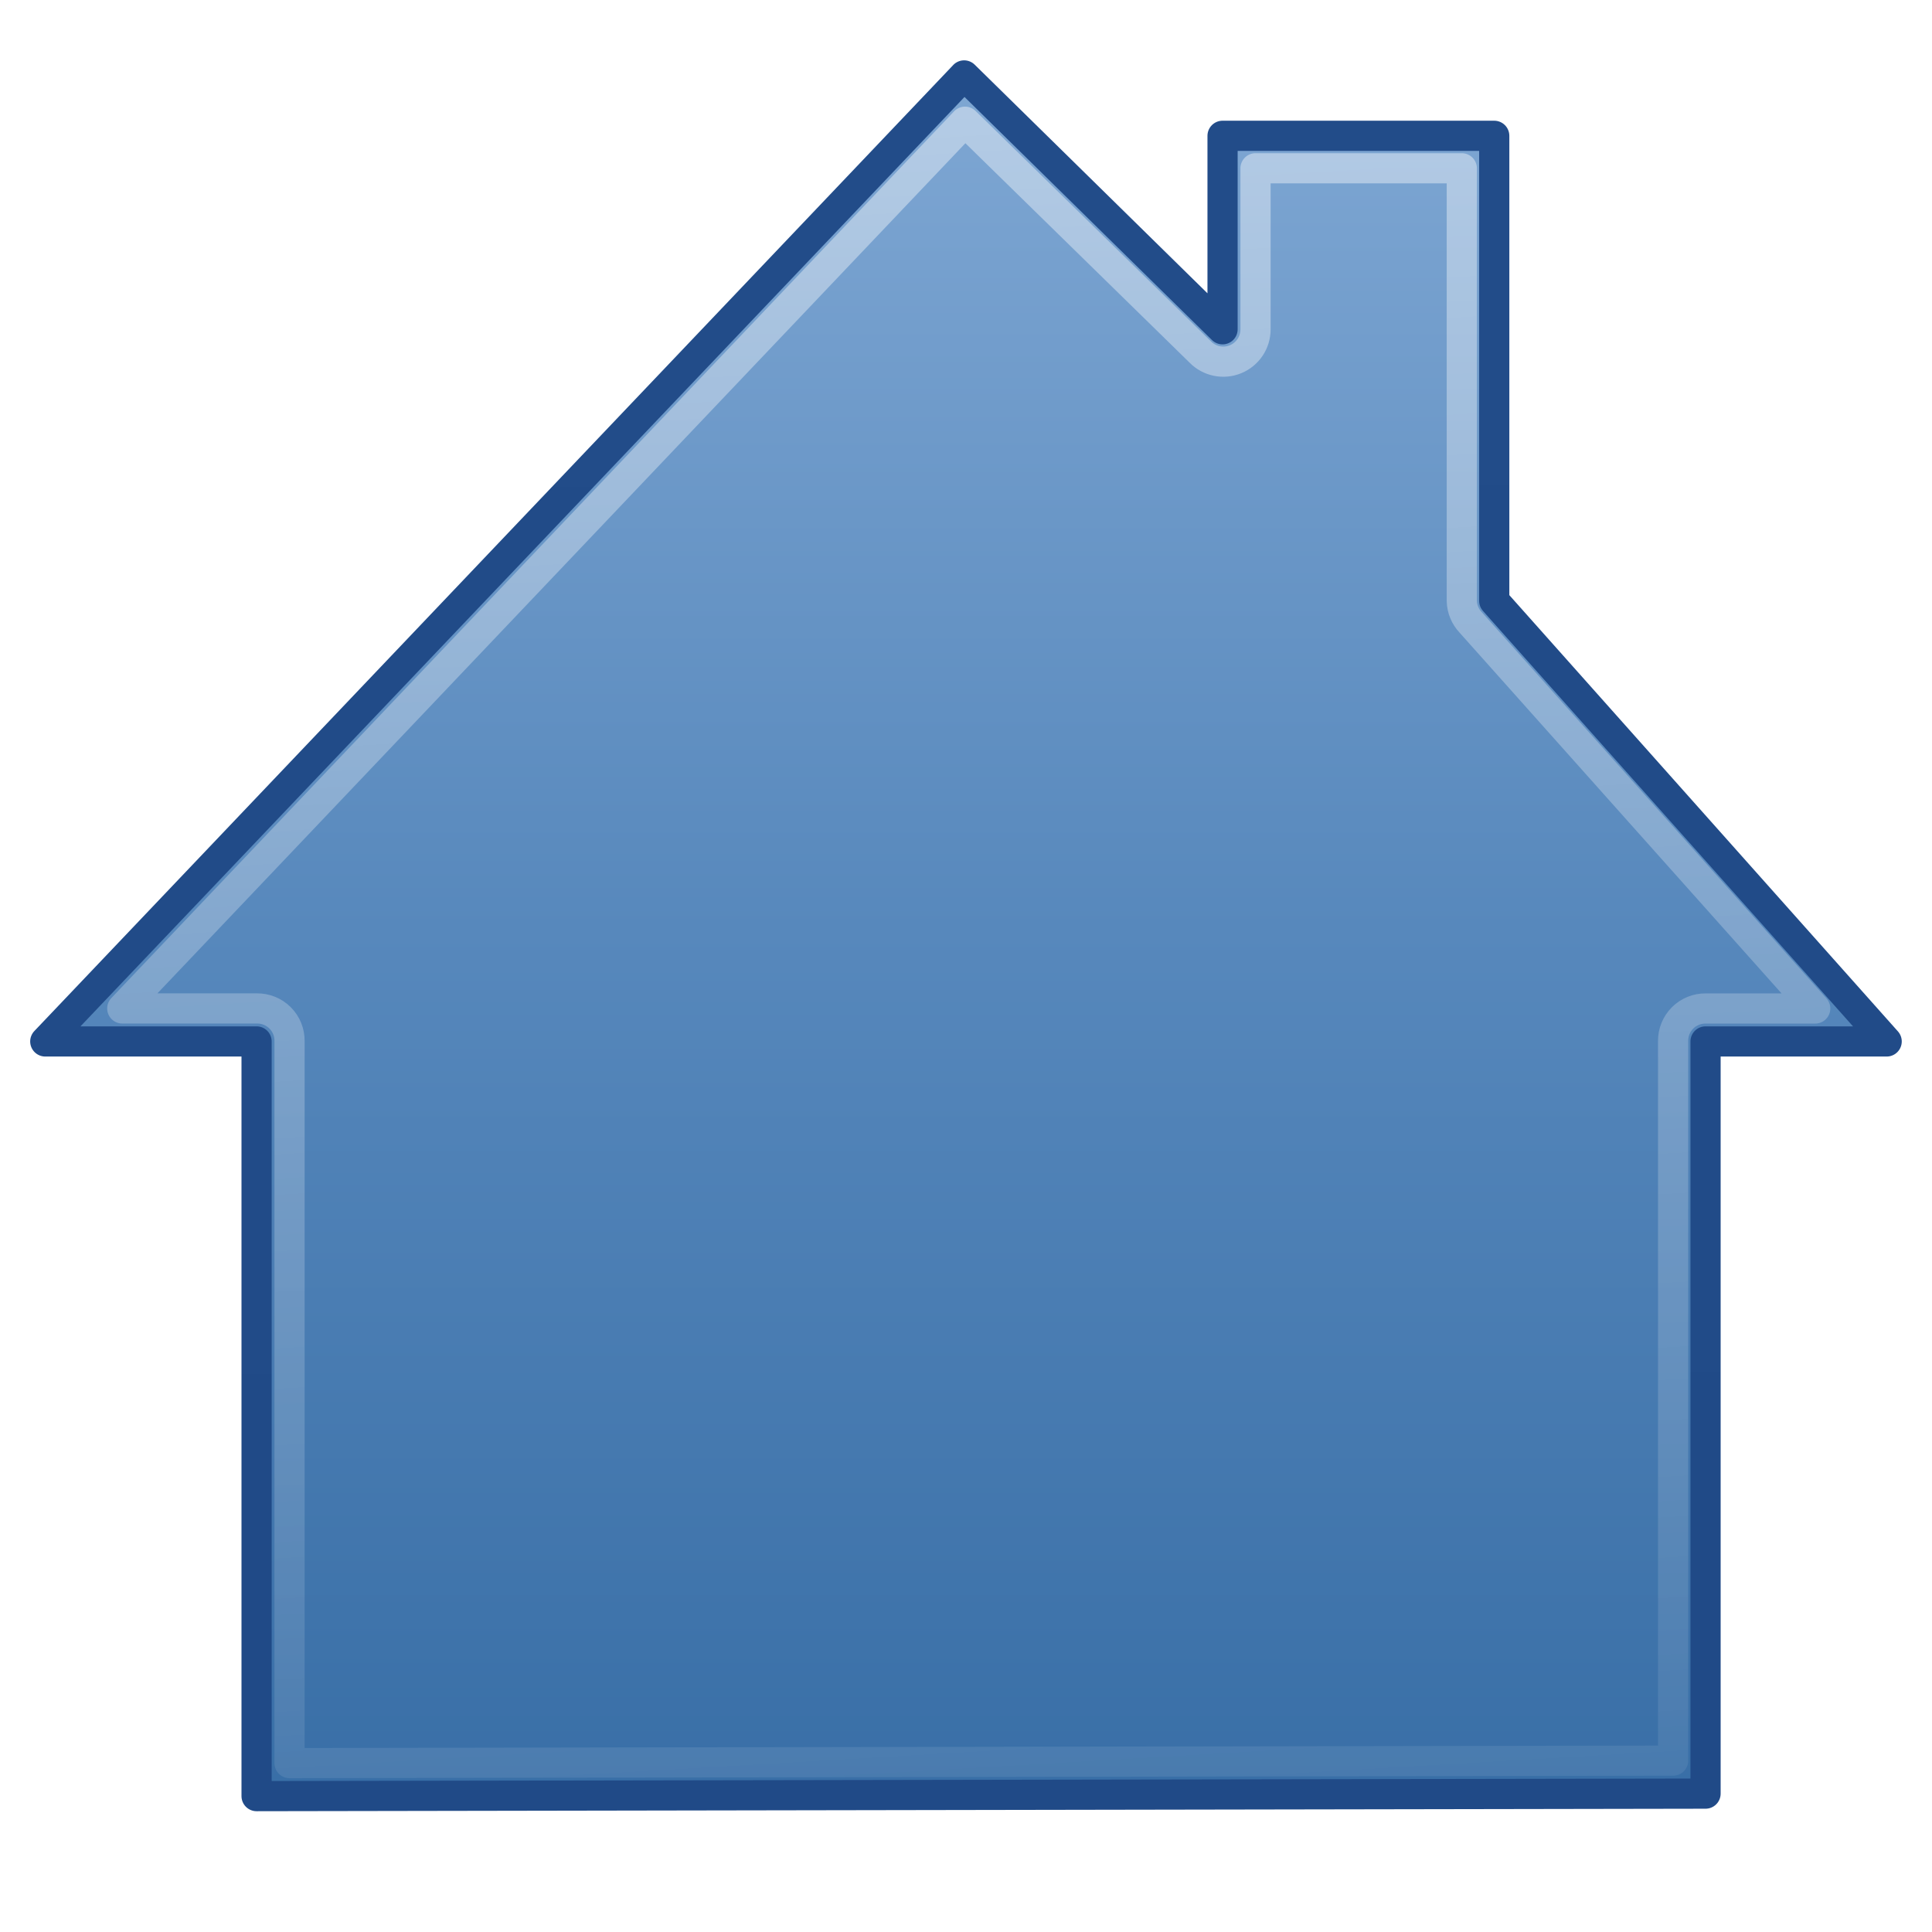
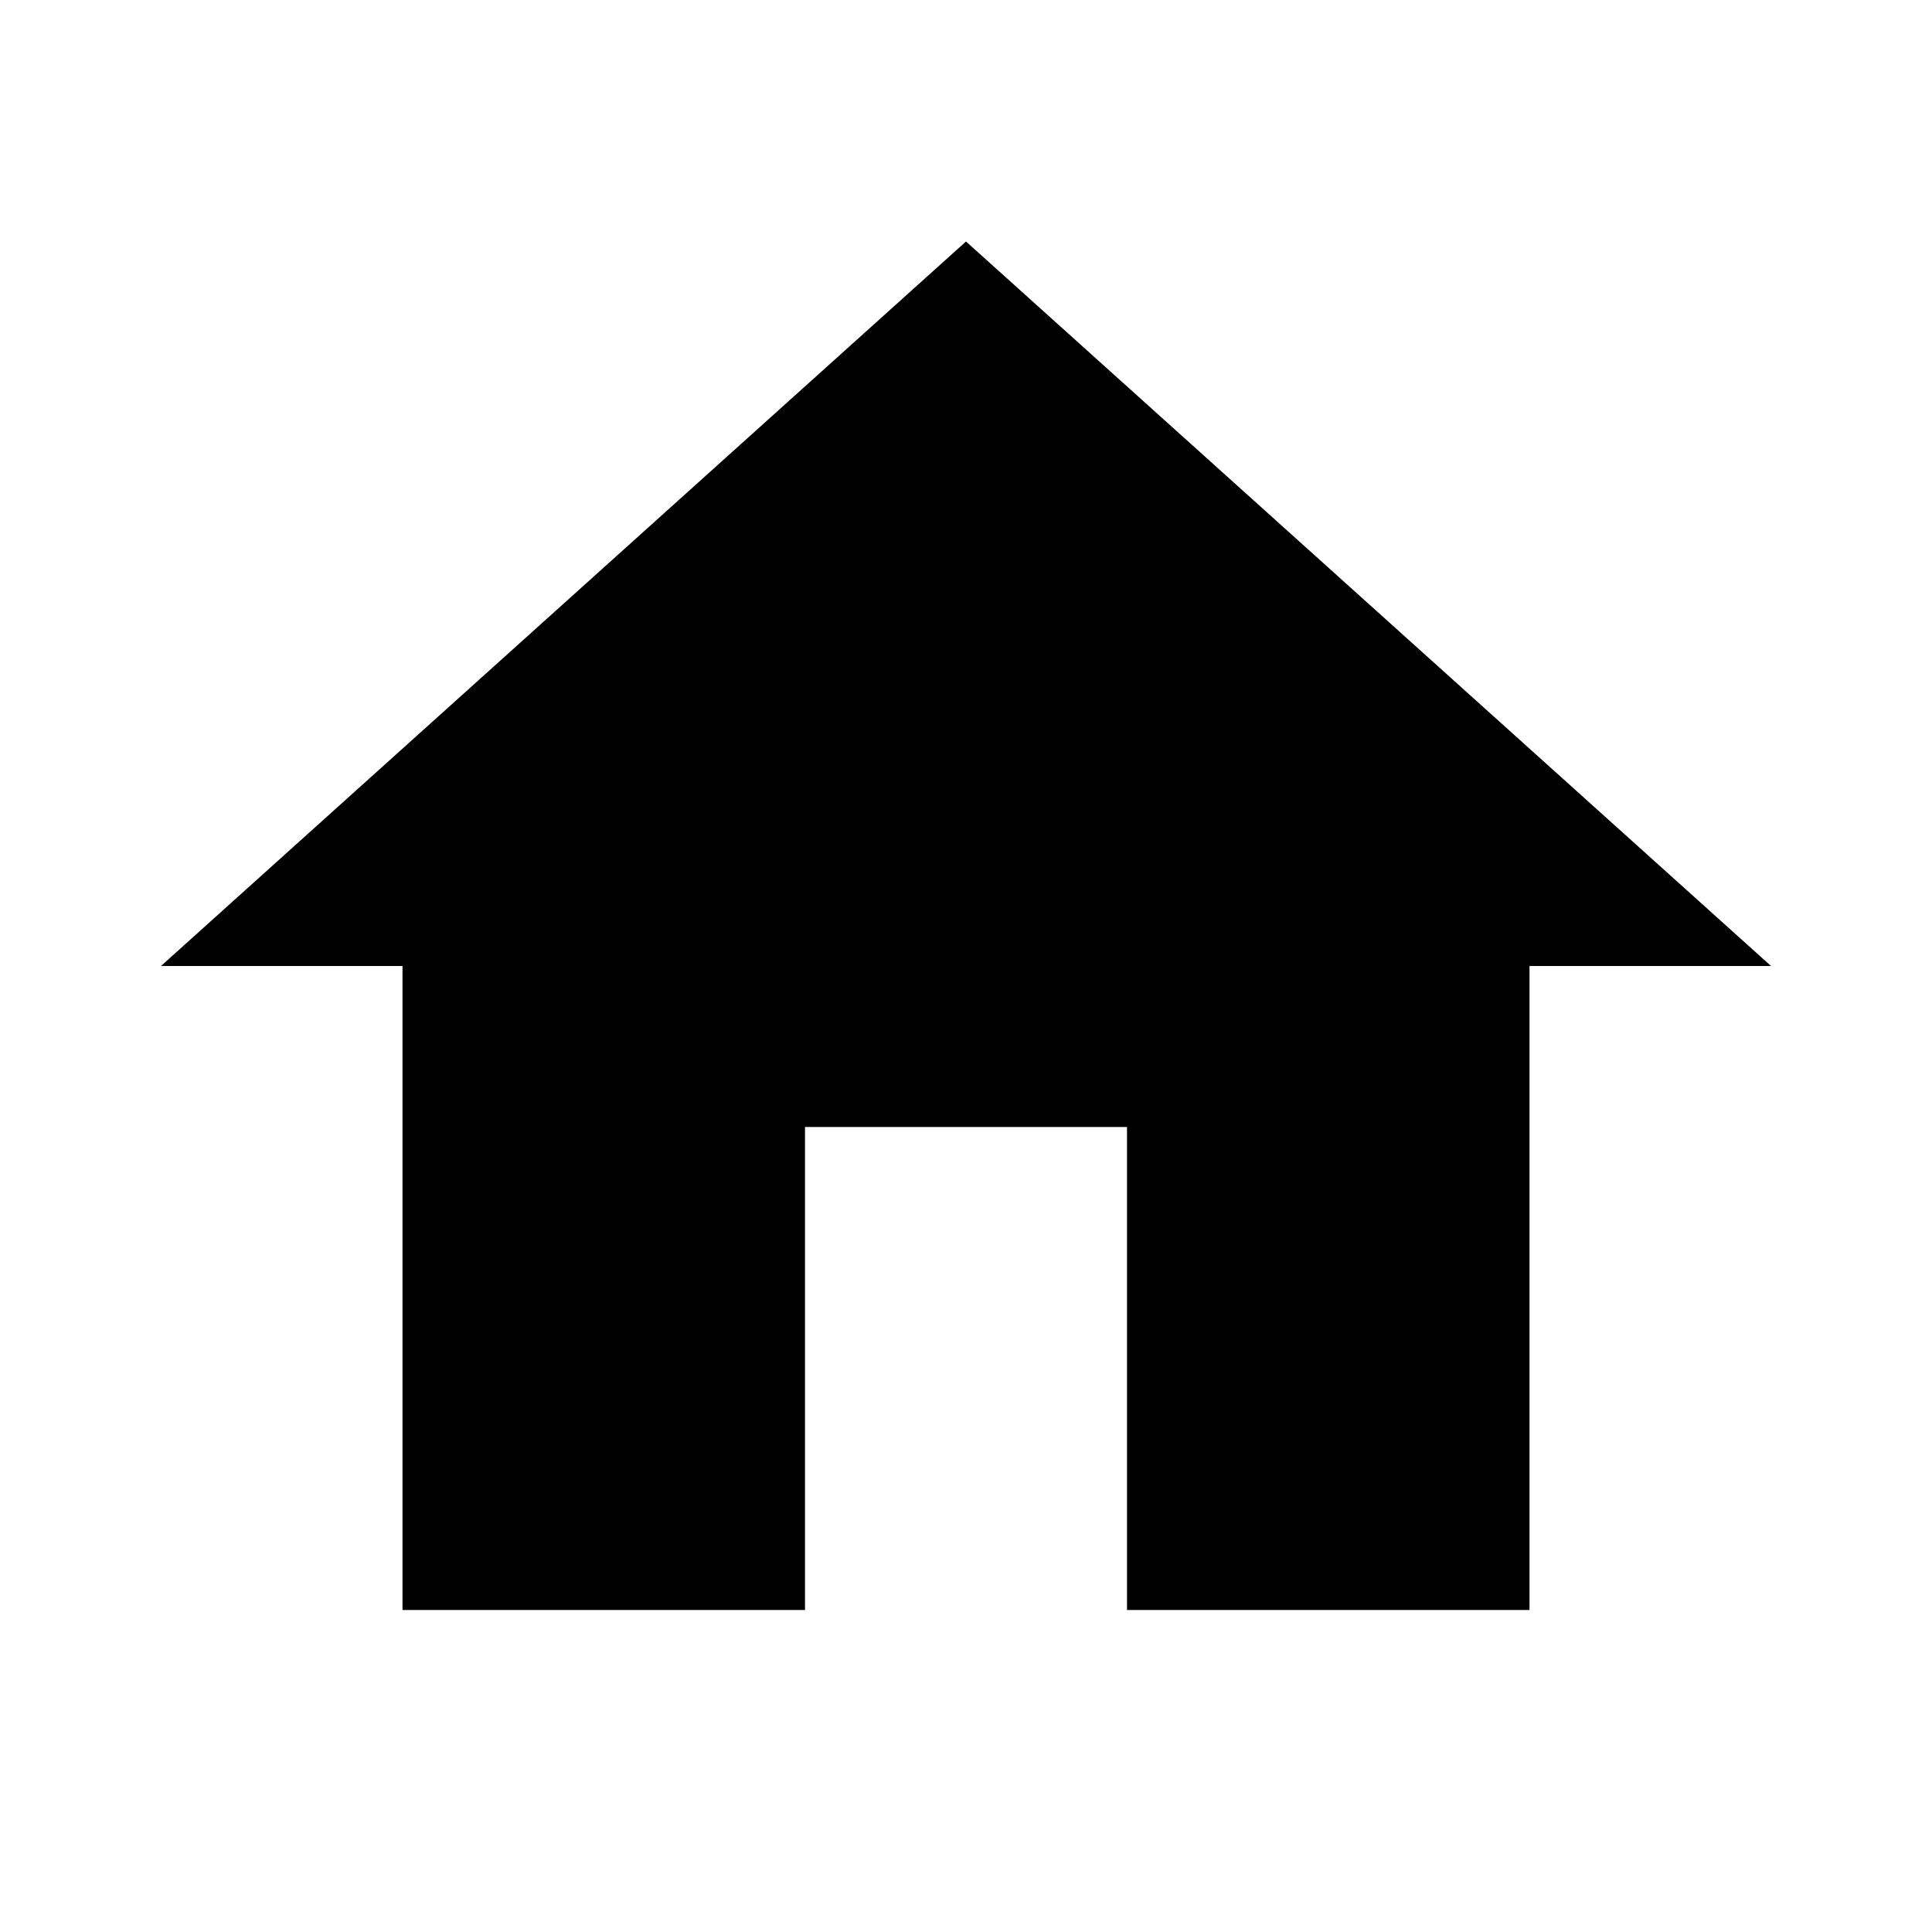
- <svg xmlns="http://www.w3.org/2000/svg" xmlns:xlink="http://www.w3.org/1999/xlink" id="svg2405" height="64" width="64" version="1.1">
-   <defs id="defs2407">
-     <linearGradient id="linearGradient2831" y2="40" gradientUnits="userSpaceOnUse" x2="21.875" y1="48.001" x1="21.875">
-       <stop id="stop2806" style="stop-opacity:0" offset="0" />
-       <stop id="stop2812" offset=".5" />
-       <stop id="stop2808" style="stop-opacity:0" offset="1" />
-     </linearGradient>
-     <radialGradient id="radialGradient2829" xlink:href="#linearGradient2781" gradientUnits="userSpaceOnUse" cy="44" cx="1" gradientTransform="matrix(2 0 0 .8 36 8.8)" r="5" />
-     <linearGradient id="linearGradient2781">
-       <stop id="stop2783" offset="0" />
-       <stop id="stop2785" style="stop-opacity:0" offset="1" />
-     </linearGradient>
-     <radialGradient id="radialGradient2827" xlink:href="#linearGradient2781" gradientUnits="userSpaceOnUse" cy="44" cx="1" gradientTransform="matrix(2 0 0 .8 -13 -79.2)" r="5" />
-     <linearGradient id="linearGradient2854" y2="54.125" gradientUnits="userSpaceOnUse" x2="28.593" gradientTransform="translate(1.0561 .038894)" y1="3.125" x1="25.593">
-       <stop id="stop2784" style="stop-color:#fff" offset="0" />
-       <stop id="stop2786" style="stop-color:#fff;stop-opacity:0" offset="1" />
-     </linearGradient>
-     <linearGradient id="linearGradient3630" y2="15.677" gradientUnits="userSpaceOnUse" x2="8.177" gradientTransform="matrix(3.1372 0 0 3.1841 -.5506 -4.6275)" y1="1.843" x1="8.177">
-       <stop id="stop3618" style="stop-color:#80a8d4;stop-opacity:1;" offset="0" />
-       <stop id="stop3270" style="stop-color:#5788bc;stop-opacity:1;" offset="0.5" />
-       <stop id="stop3620" style="stop-color:#386ea6;stop-opacity:1;" offset="1" />
-     </linearGradient>
-     <linearGradient id="linearGradient3632" y2="1.952" gradientUnits="userSpaceOnUse" x2="17.089" gradientTransform="translate(1.0561 -.71111)" y1="46" x1="17.147">
-       <stop id="stop3624" style="stop-color:#204a87;stop-opacity:1;" offset="0" />
-       <stop id="stop3626" style="stop-color:#224c89;stop-opacity:1;" offset="1" />
-     </linearGradient>
-   </defs>
-   <g id="layer1" transform="matrix(1.3333 0 0 1.3333 -1.5321 -.21837)">
-     <path id="rect5117" style="stroke-linejoin:round;stroke:url(#linearGradient3632);stroke-width:0.75;fill:url(#linearGradient3630)" d="m25.103 2.039-22.829 24h5.25v18.75l36-0.062v-18.688h4.5l-9.75-10.946v-11.555h-6.75v4.807l-6.421-6.307h-0z" />
-     <path id="path3628" style="opacity:0.42;stroke-linejoin:round;stroke:url(#linearGradient2854);stroke-width:0.75;fill:none" d="m25.125 3.188-20.938 22.031h3.344a0.801 0.801 0 0 1 0.812 0.812v17.938l34.375-0.062v-17.875a0.801 0.801 0 0 1 0.812 -0.812h2.719l-8.562-9.594a0.801 0.801 0 0 1 -0.219 -0.531v-10.75h-5.125v4a0.801 0.801 0 0 1 -1.375 0.562l-5.842-5.718z" />
-   </g>
+ <svg xmlns="http://www.w3.org/2000/svg" viewBox="0 0 24 24" fill="black" width="18px" height="18px">
+   <path d="M0 0h24v24H0z" fill="none" />
+   <path d="M10 20v-6h4v6h5v-8h3L12 3 2 12h3v8z" />
</svg>
